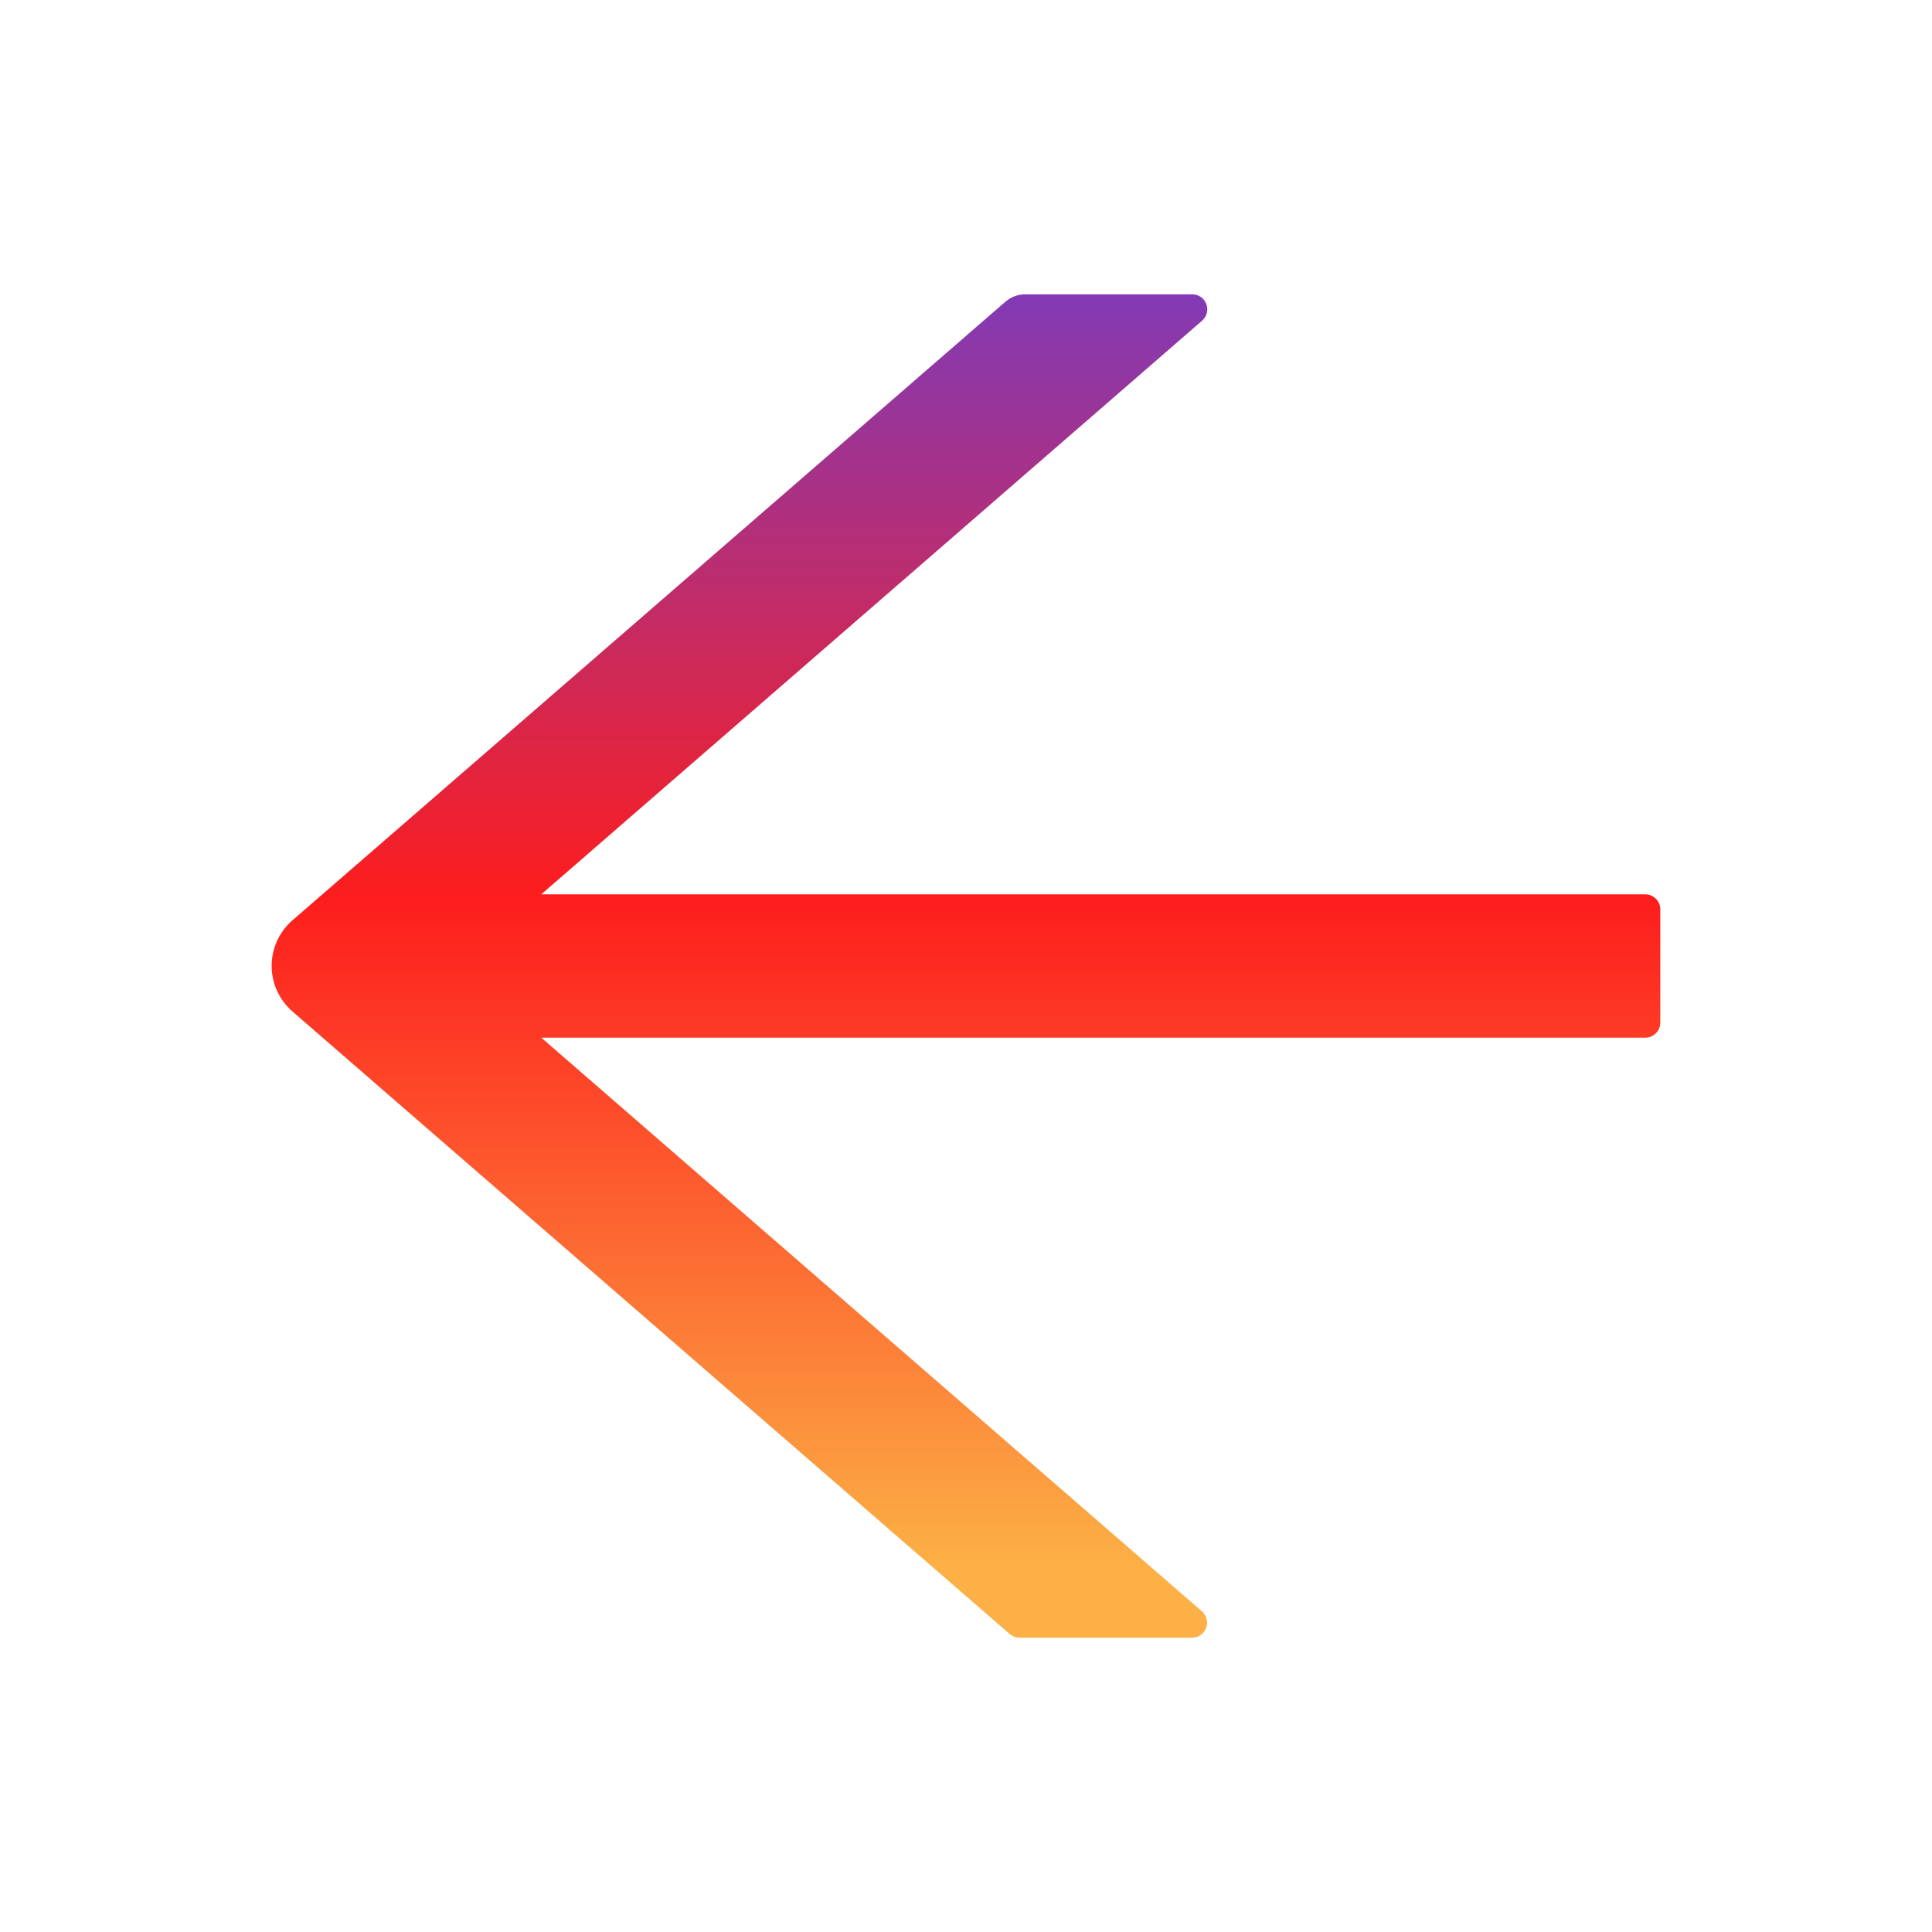
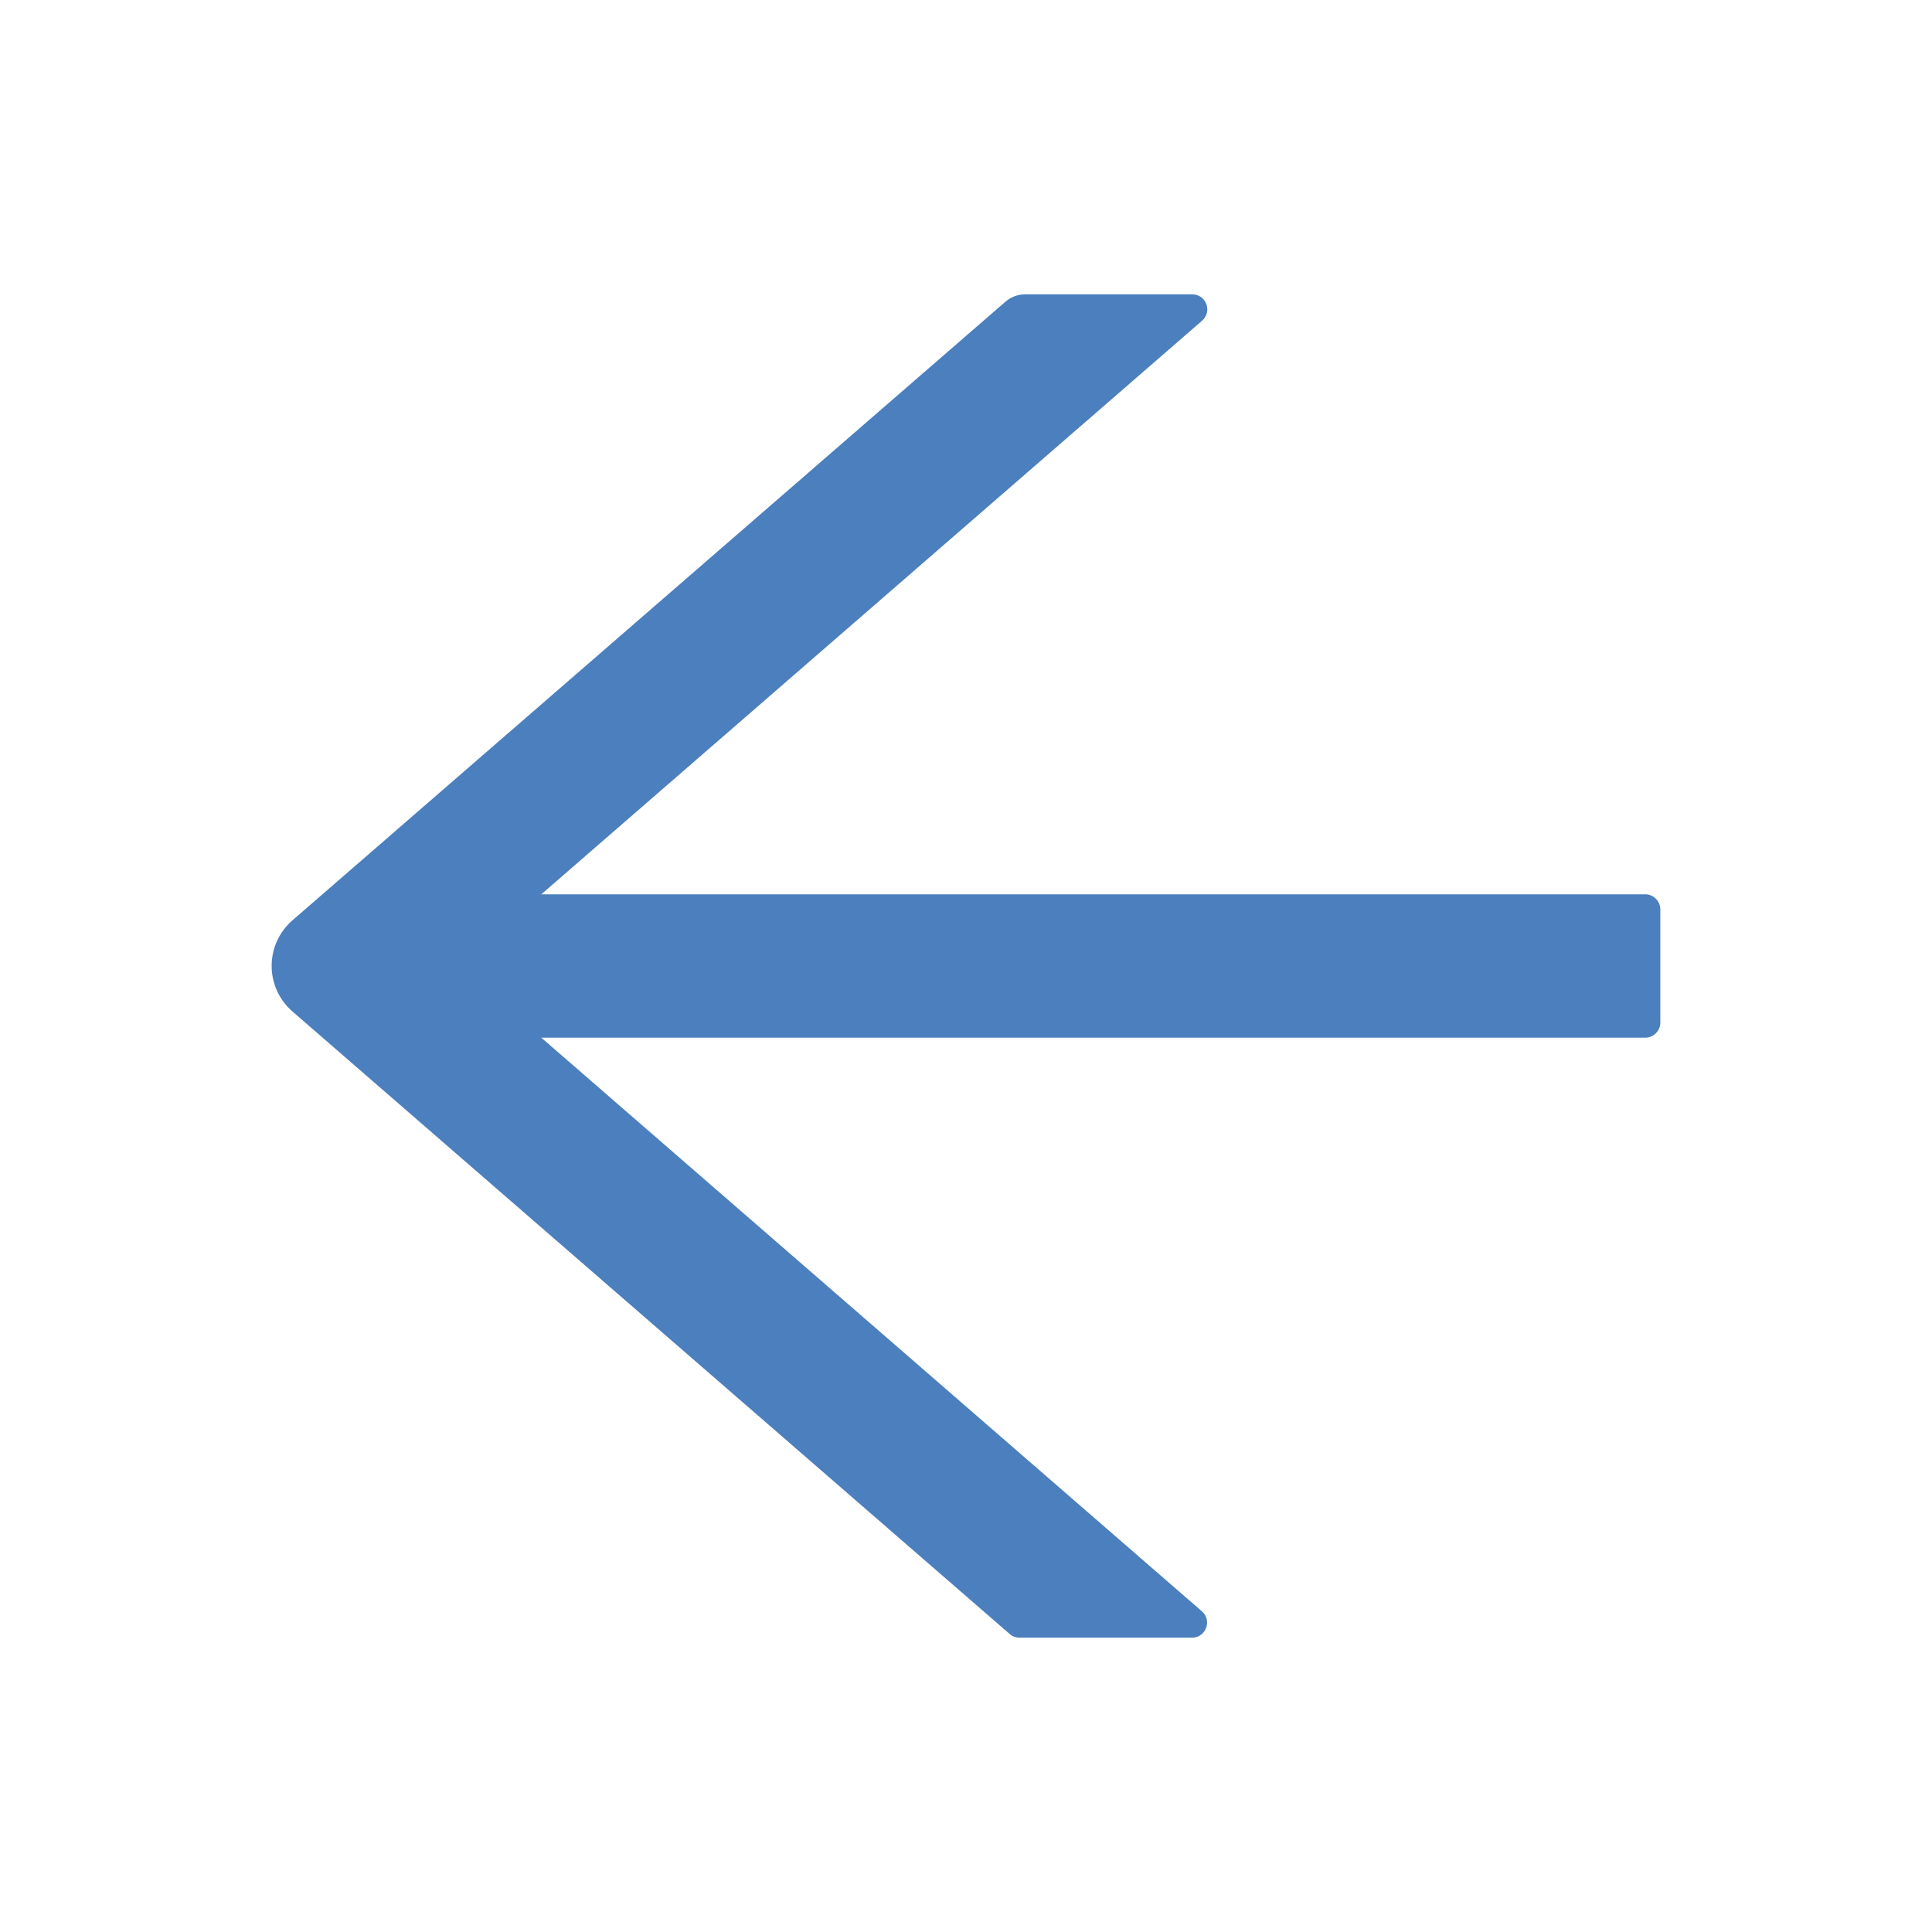
- <svg xmlns="http://www.w3.org/2000/svg" width="40" height="40" viewBox="0 0 58 58" fill="url('#myGradient')">
-   <linearGradient id="myGradient" gradientTransform="rotate(90)">
-     <stop offset="0%" stop-color="rgba(131,58,180,1)" />
-     <stop offset="45%" stop-color="rgba(253,29,29,1)" />
-     <stop offset="95%" stop-color="rgba(252,176,69,1)" />
-   </linearGradient>
-   <path d="M49.391 26.848H16.25L36.086 9.629C36.403 9.351 36.21 8.836 35.791 8.836H30.779C30.558 8.836 30.348 8.915 30.184 9.057L8.779 27.629C8.583 27.799 8.426 28.009 8.318 28.245C8.211 28.481 8.155 28.738 8.155 28.997C8.155 29.257 8.211 29.513 8.318 29.749C8.426 29.985 8.583 30.195 8.779 30.365L30.308 49.051C30.393 49.124 30.495 49.164 30.603 49.164H35.786C36.205 49.164 36.397 48.643 36.08 48.371L16.25 31.152H49.391C49.64 31.152 49.844 30.948 49.844 30.699V27.301C49.844 27.052 49.64 26.848 49.391 26.848Z" fill="url('#myGradient')" />
+ <svg xmlns="http://www.w3.org/2000/svg" width="40" height="40" viewBox="0 0 58 58" fill="#4b7fbe">
+   <path d="M49.391 26.848H16.25L36.086 9.629C36.403 9.351 36.21 8.836 35.791 8.836H30.779C30.558 8.836 30.348 8.915 30.184 9.057L8.779 27.629C8.583 27.799 8.426 28.009 8.318 28.245C8.211 28.481 8.155 28.738 8.155 28.997C8.155 29.257 8.211 29.513 8.318 29.749C8.426 29.985 8.583 30.195 8.779 30.365L30.308 49.051C30.393 49.124 30.495 49.164 30.603 49.164H35.786C36.205 49.164 36.397 48.643 36.08 48.371L16.25 31.152H49.391C49.64 31.152 49.844 30.948 49.844 30.699V27.301C49.844 27.052 49.64 26.848 49.391 26.848Z" fill="#4b7fbe" />
</svg>
